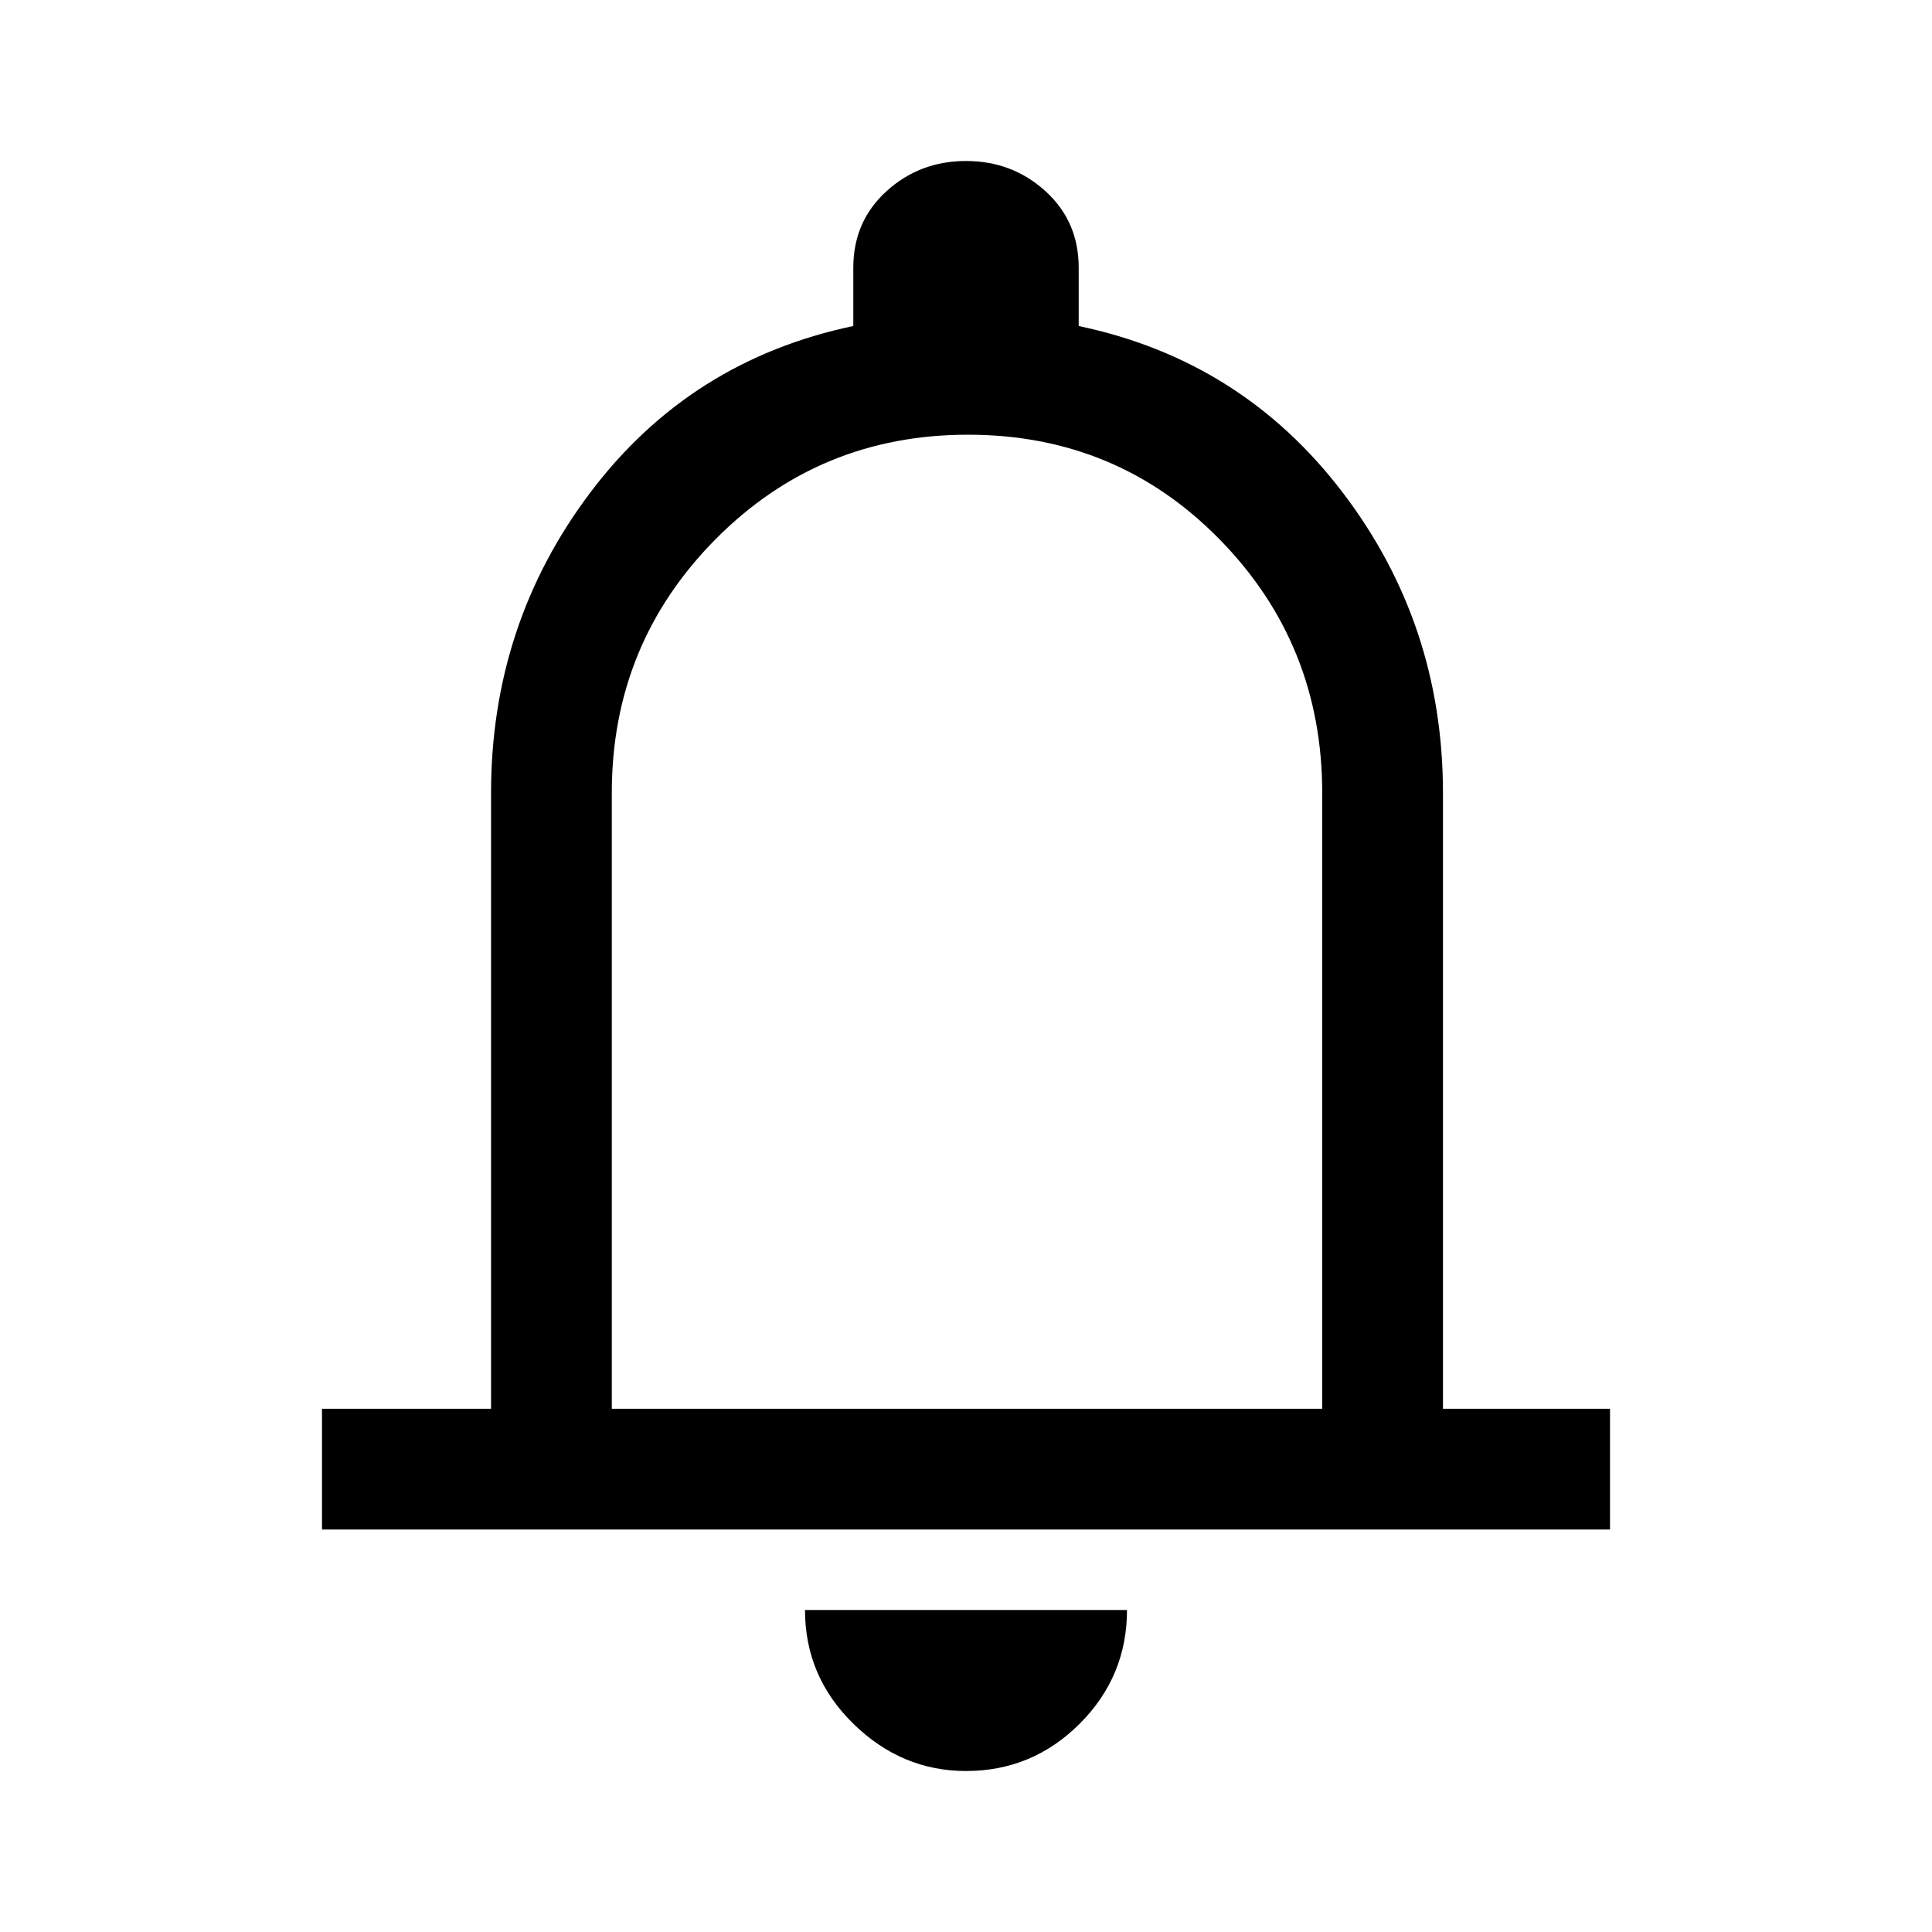
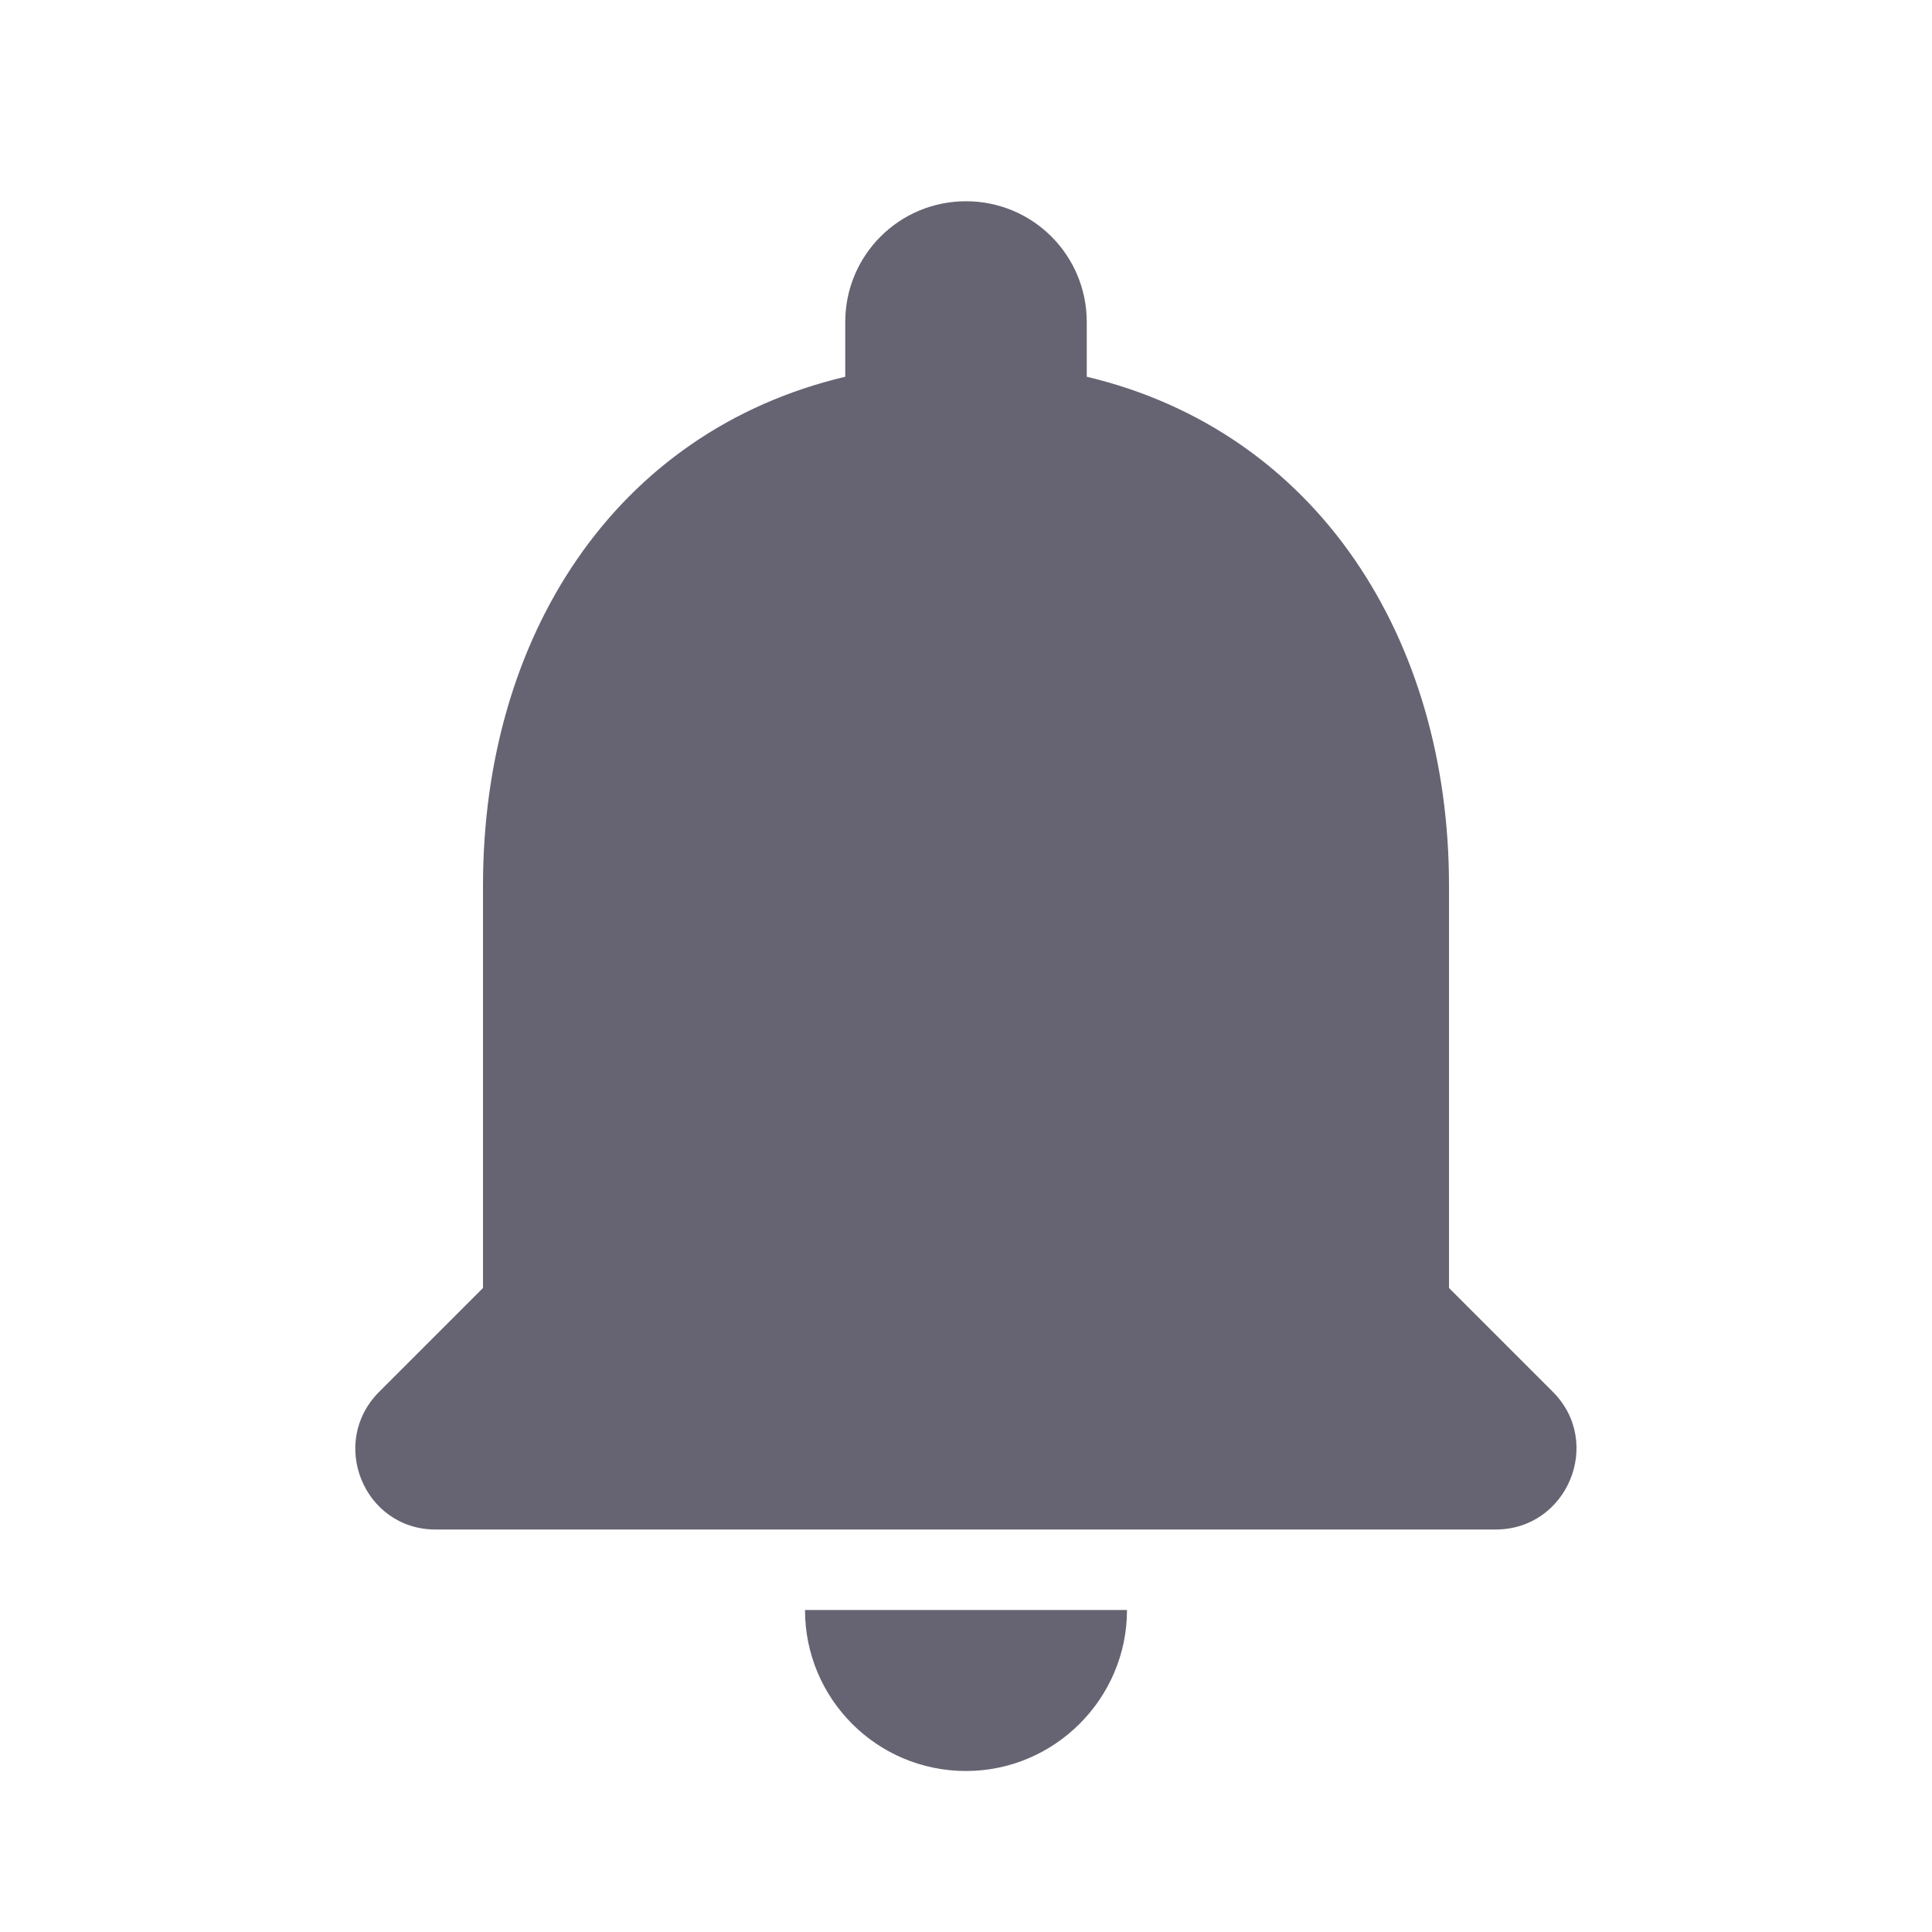
- <svg xmlns="http://www.w3.org/2000/svg" height="48" width="48">
-   <path d="M8 38V35H12.2V19.7Q12.2 15.5 14.675 12.225Q17.15 8.95 21.2 8.1V6.65Q21.2 5.5 22.025 4.75Q22.85 4 24 4Q25.15 4 25.975 4.75Q26.8 5.5 26.8 6.65V8.1Q30.85 8.95 33.35 12.225Q35.85 15.5 35.85 19.7V35H40V38ZM24 23.25Q24 23.25 24 23.25Q24 23.25 24 23.25Q24 23.25 24 23.25Q24 23.25 24 23.25ZM24 44Q22.4 44 21.2 42.825Q20 41.65 20 40H28Q28 41.65 26.825 42.825Q25.65 44 24 44ZM15.2 35H32.85V19.7Q32.85 16 30.3 13.4Q27.75 10.8 24.05 10.8Q20.35 10.8 17.775 13.4Q15.2 16 15.2 19.7Z" />
+ <svg xmlns="http://www.w3.org/2000/svg" height="36px" viewBox="0 0 24 24" width="36px" fill="#666472">
+   <path d="M0 0h24v24H0V0z" fill="none" />
+   <path d="M12 22c1.1 0 2-.9 2-2h-4c0 1.1.89 2 2 2zm6-6v-5c0-3.07-1.64-5.64-4.5-6.32V4c0-.83-.67-1.5-1.5-1.5s-1.5.67-1.5 1.5v.68C7.63 5.36 6 7.92 6 11v5l-1.29 1.29c-.63.63-.19 1.71.7 1.71h13.17c.89 0 1.34-1.08.71-1.71L18 16z" />
</svg>
